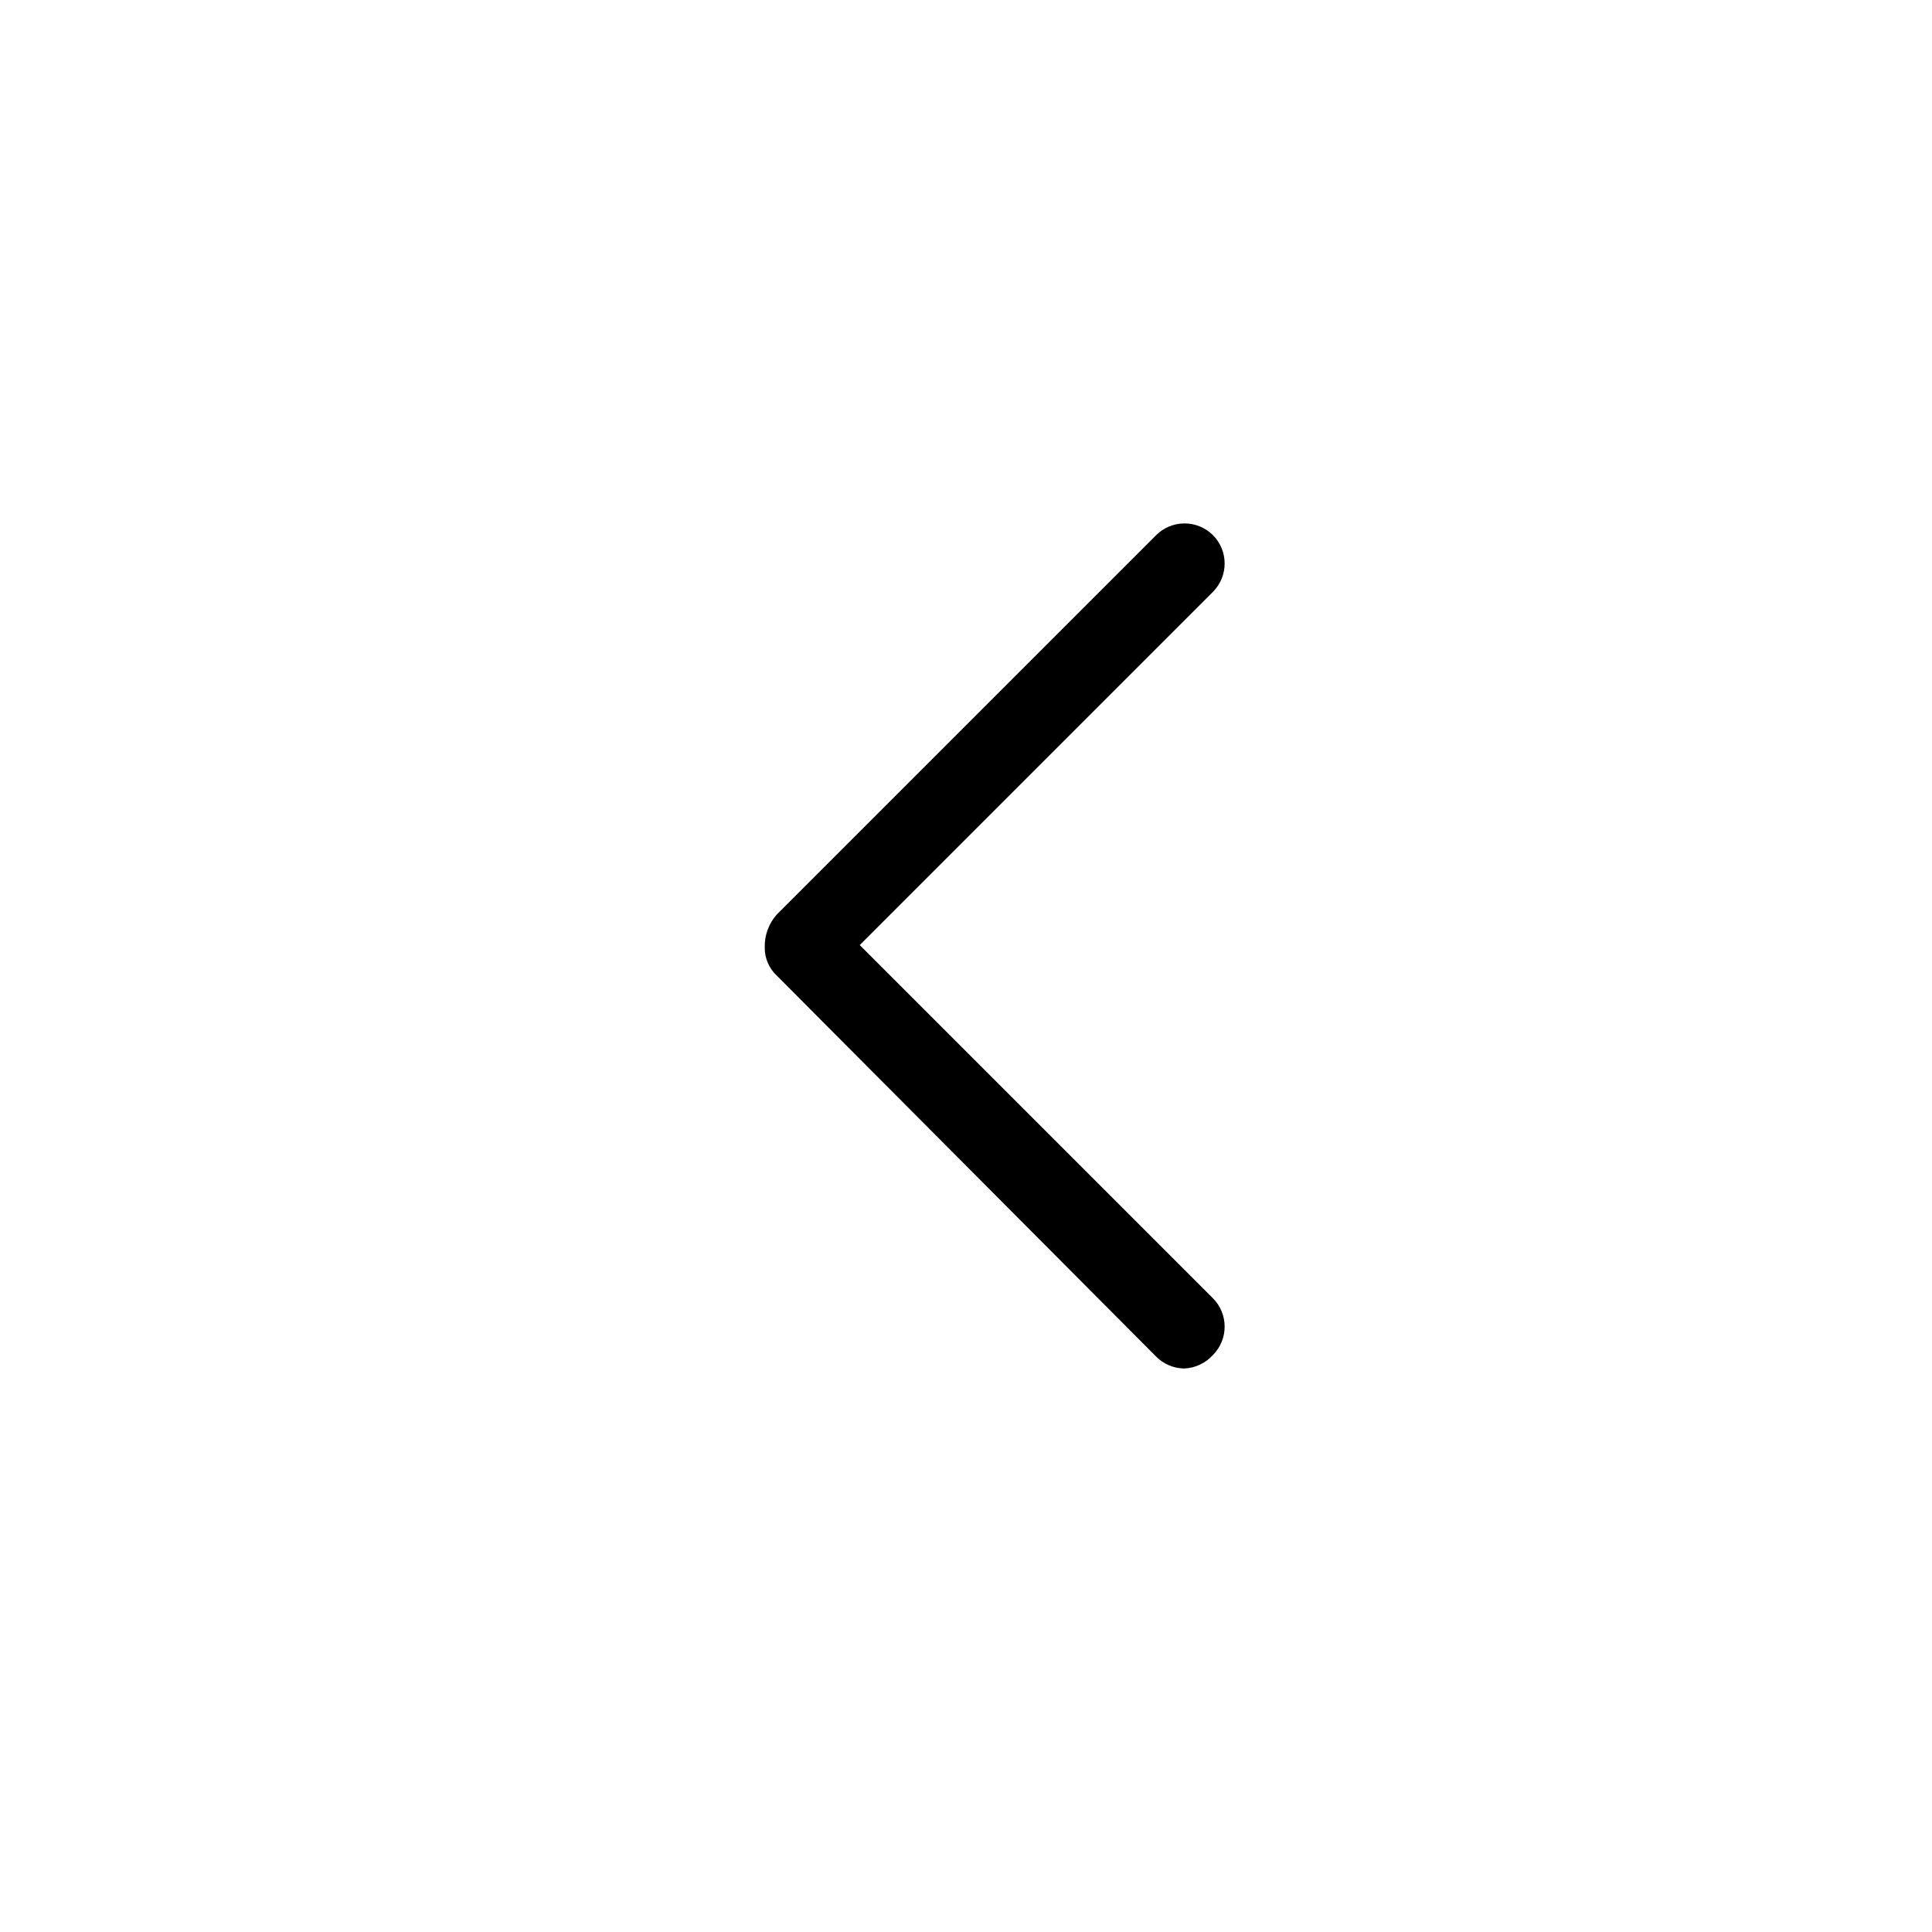
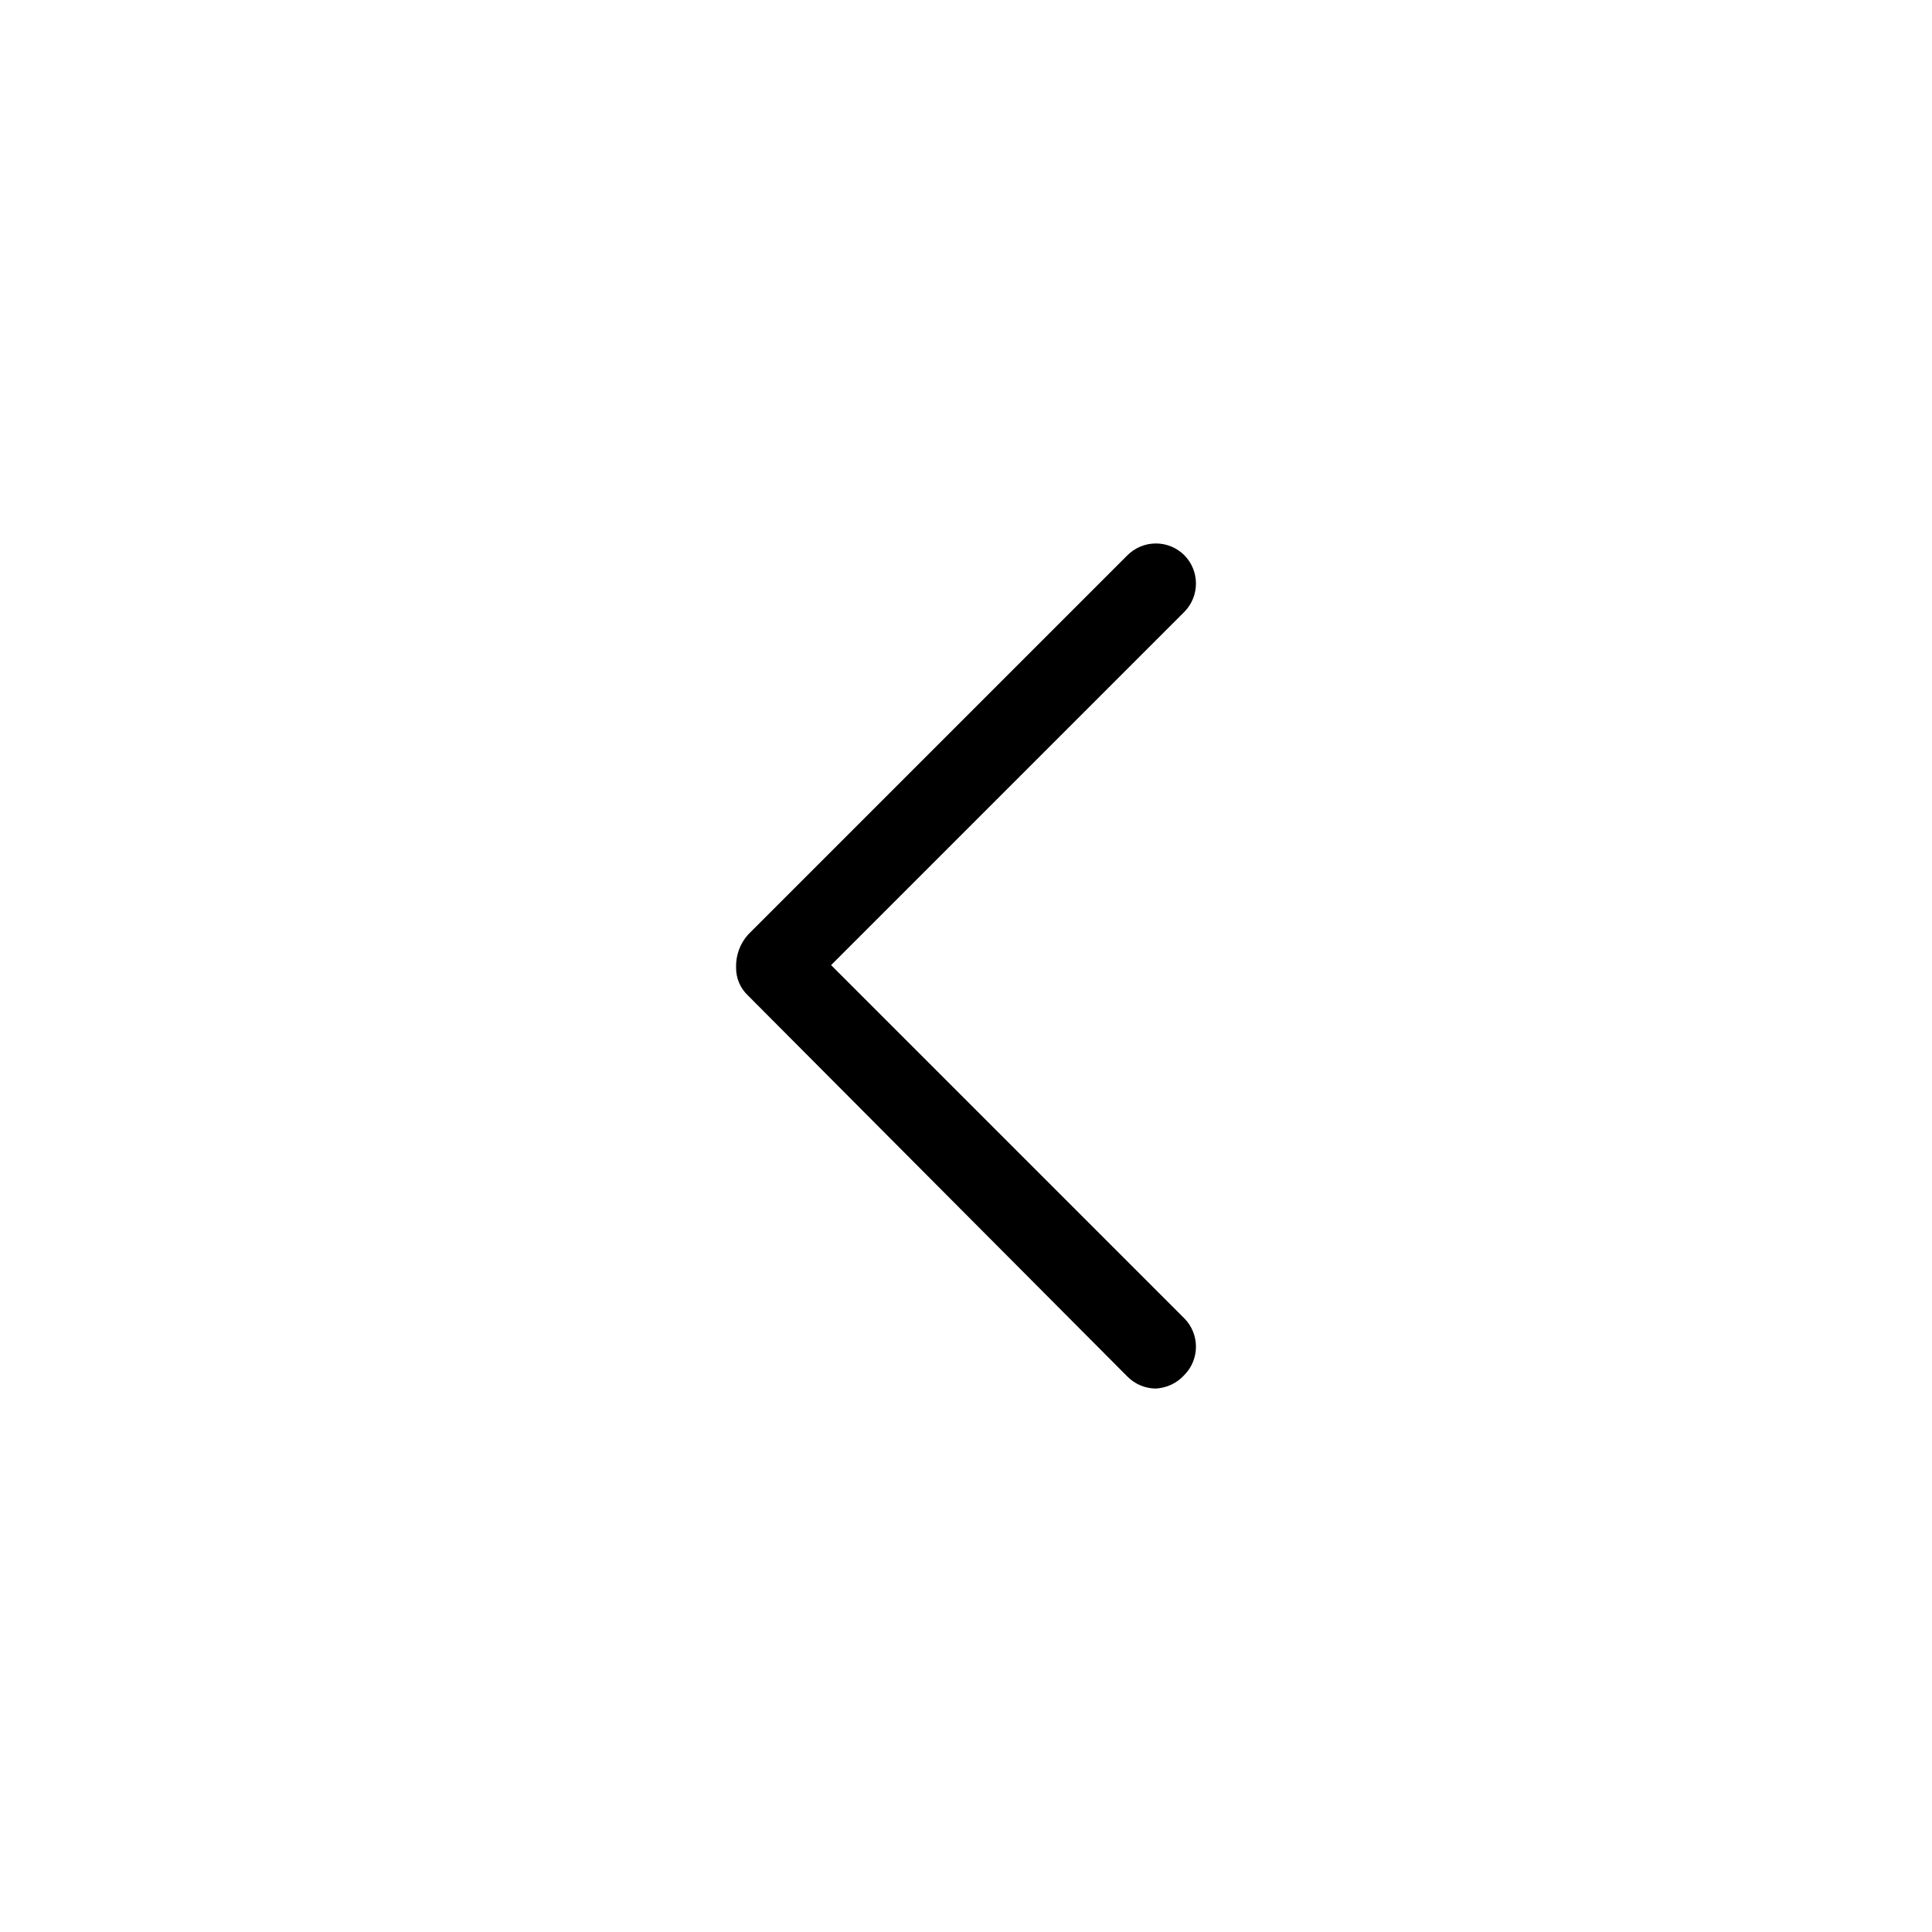
<svg xmlns="http://www.w3.org/2000/svg" viewBox="0 0 24 24">
-   <path d="M14.71 17a.5.5 0 0 1-.35-.15l-4.71-4.73a.47.47 0 0 1-.15-.35.59.59 0 0 1 .15-.41l4.71-4.71a.5.5 0 0 1 .71 0 .5.5 0 0 1 0 .7l-4.39 4.39 4.39 4.39a.5.5 0 0 1 0 .7.51.51 0 0 1-.36.17z" />
+   <path d="M14.354 17.249a.5.5 0 0 1-.35-.15l-4.71-4.73a.468.468 0 0 1-.15-.35.584.584 0 0 1 .15-.41l4.71-4.71a.5.5 0 0 1 .71 0c.19.194.19.506 0 .7l-4.39 4.39 4.39 4.39c.19.194.19.506 0 .7a.512.512 0 0 1-.36.17z" />
</svg>
